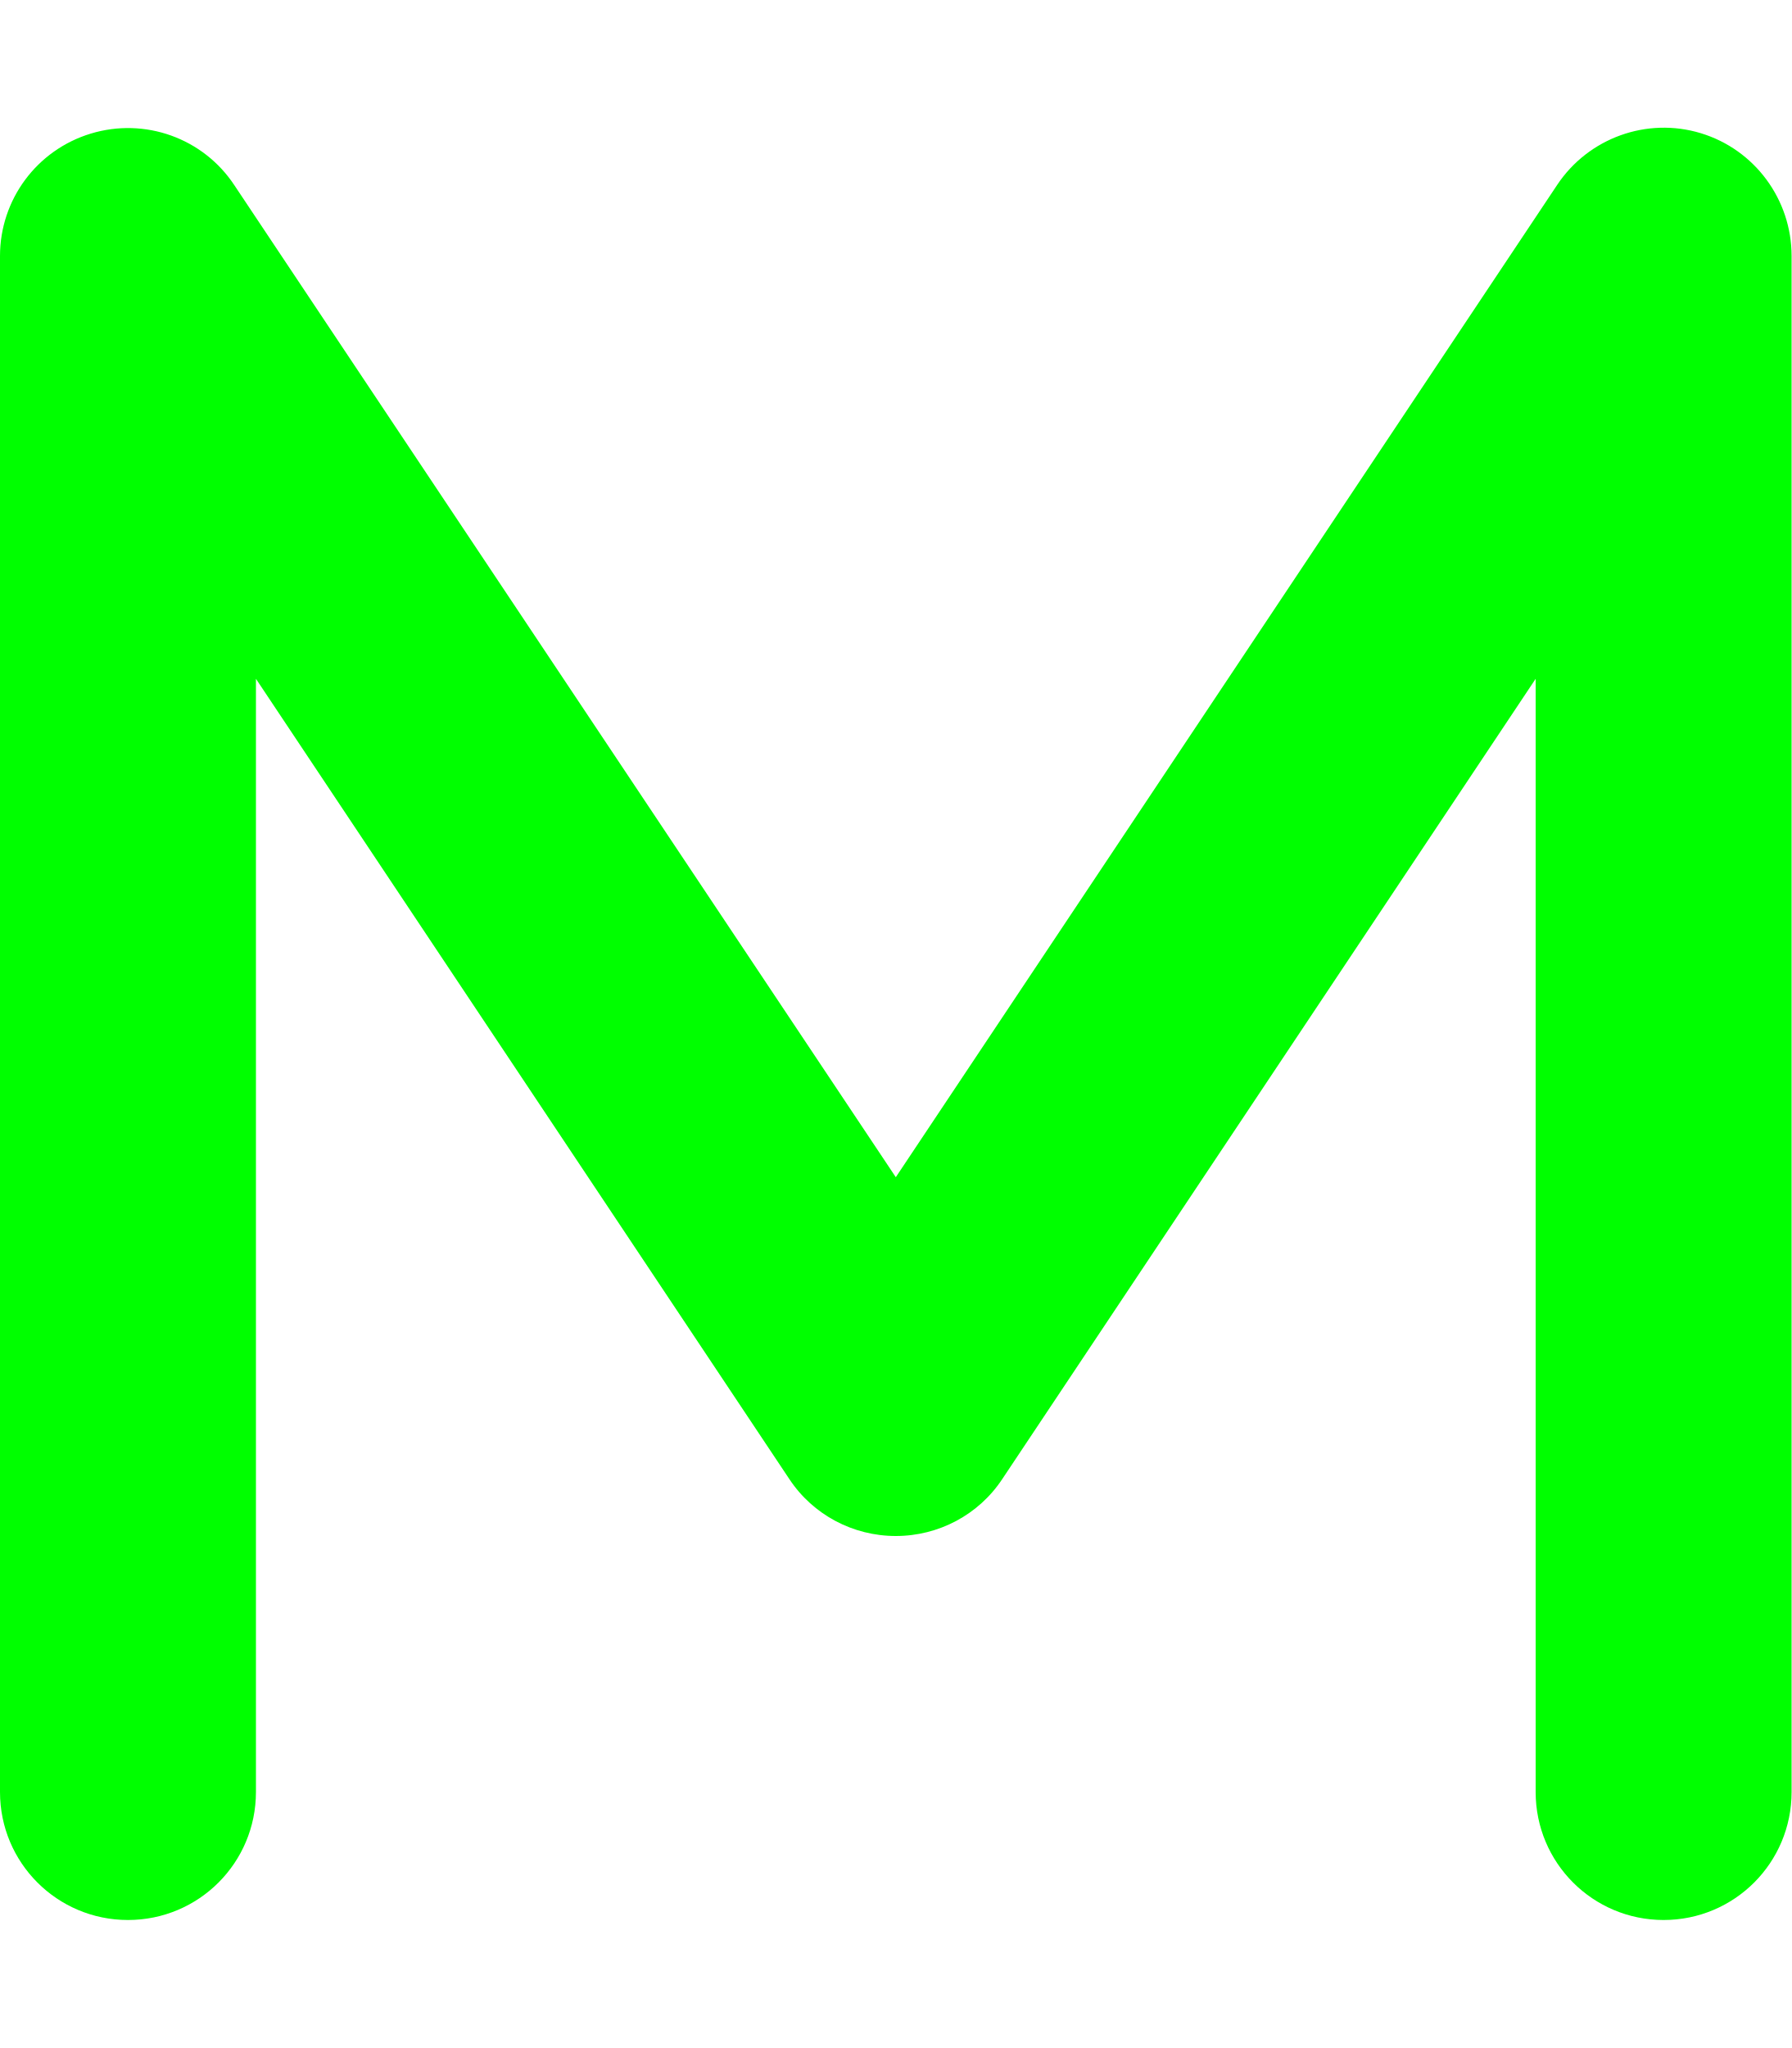
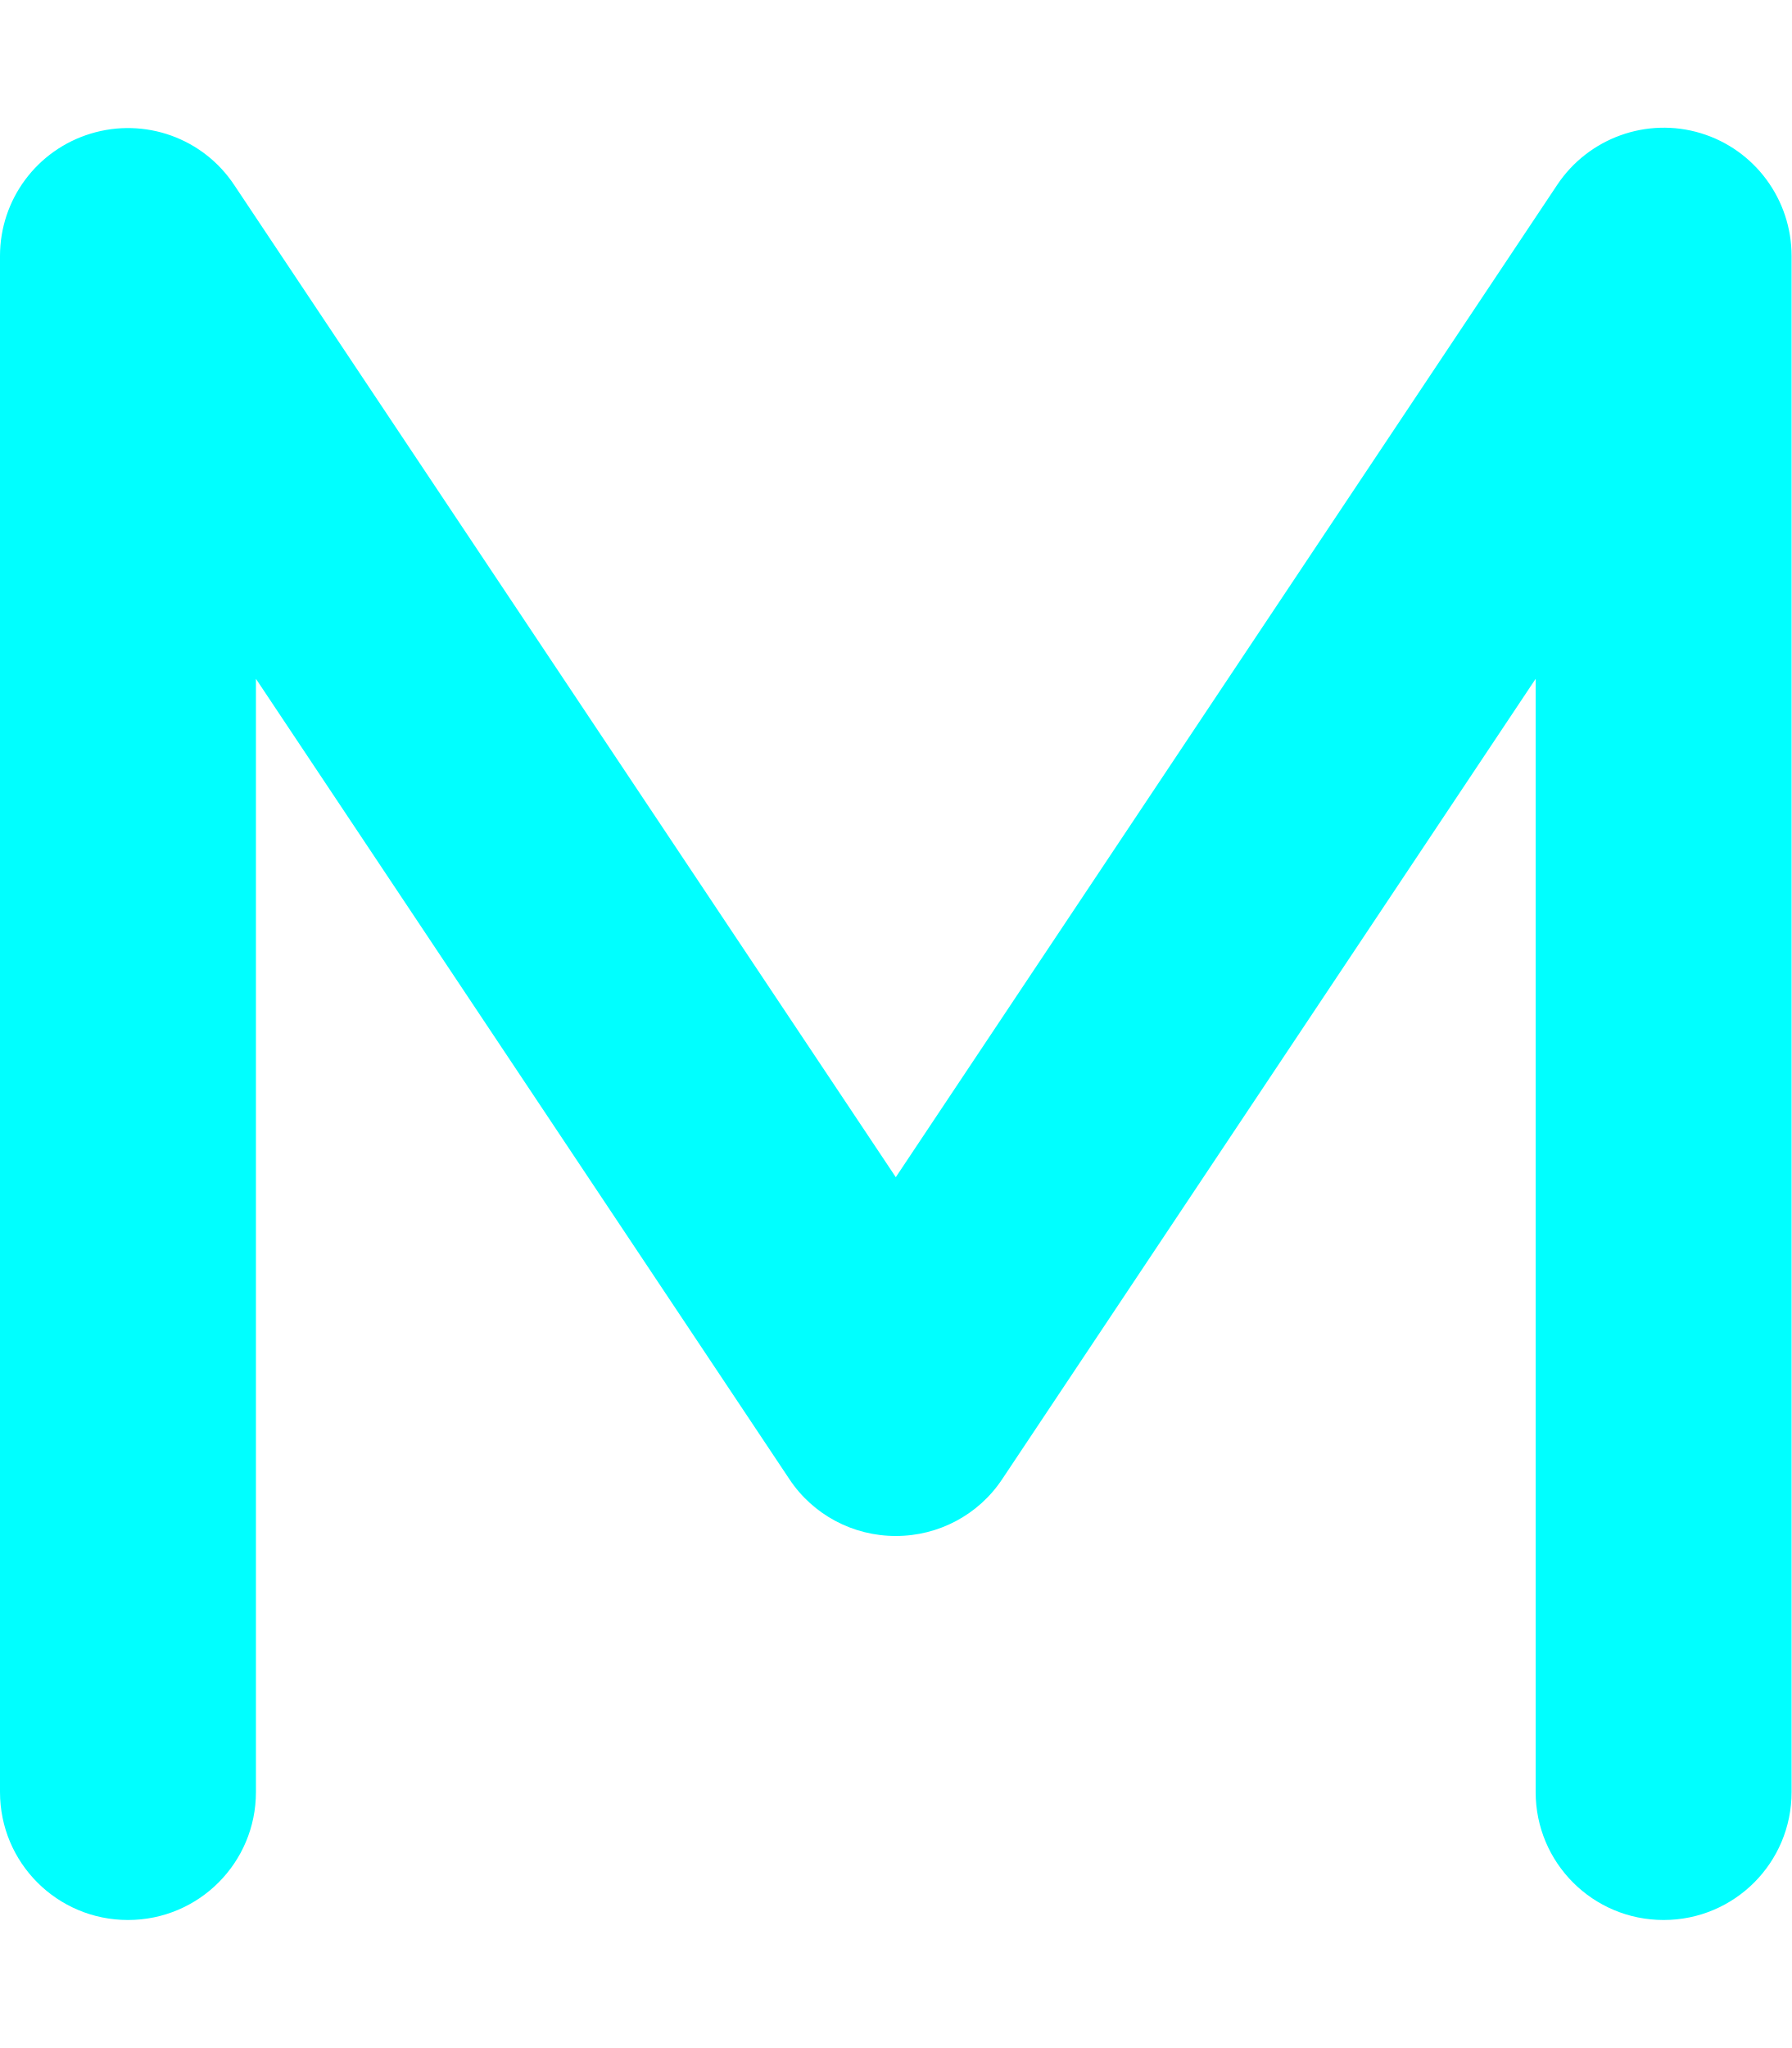
- <svg xmlns="http://www.w3.org/2000/svg" fill="lime" viewBox="0 0 448 512">
+ <svg xmlns="http://www.w3.org/2000/svg" fill="aqua" viewBox="0 0 448 512">
  <path d="M22.7 33.4c13.5-4.1 28.1 1.1 35.9 12.9L224 294.3 389.4 46.2c7.8-11.7 22.4-17 35.9-12.9S448 49.9 448 64V448c0 17.7-14.3 32-32 32s-32-14.3-32-32V169.7L250.6 369.8c-5.9 8.9-15.9 14.2-26.6 14.2s-20.7-5.3-26.6-14.2L64 169.7V448c0 17.7-14.3 32-32 32s-32-14.3-32-32V64C0 49.9 9.2 37.5 22.7 33.4z" />
</svg>
